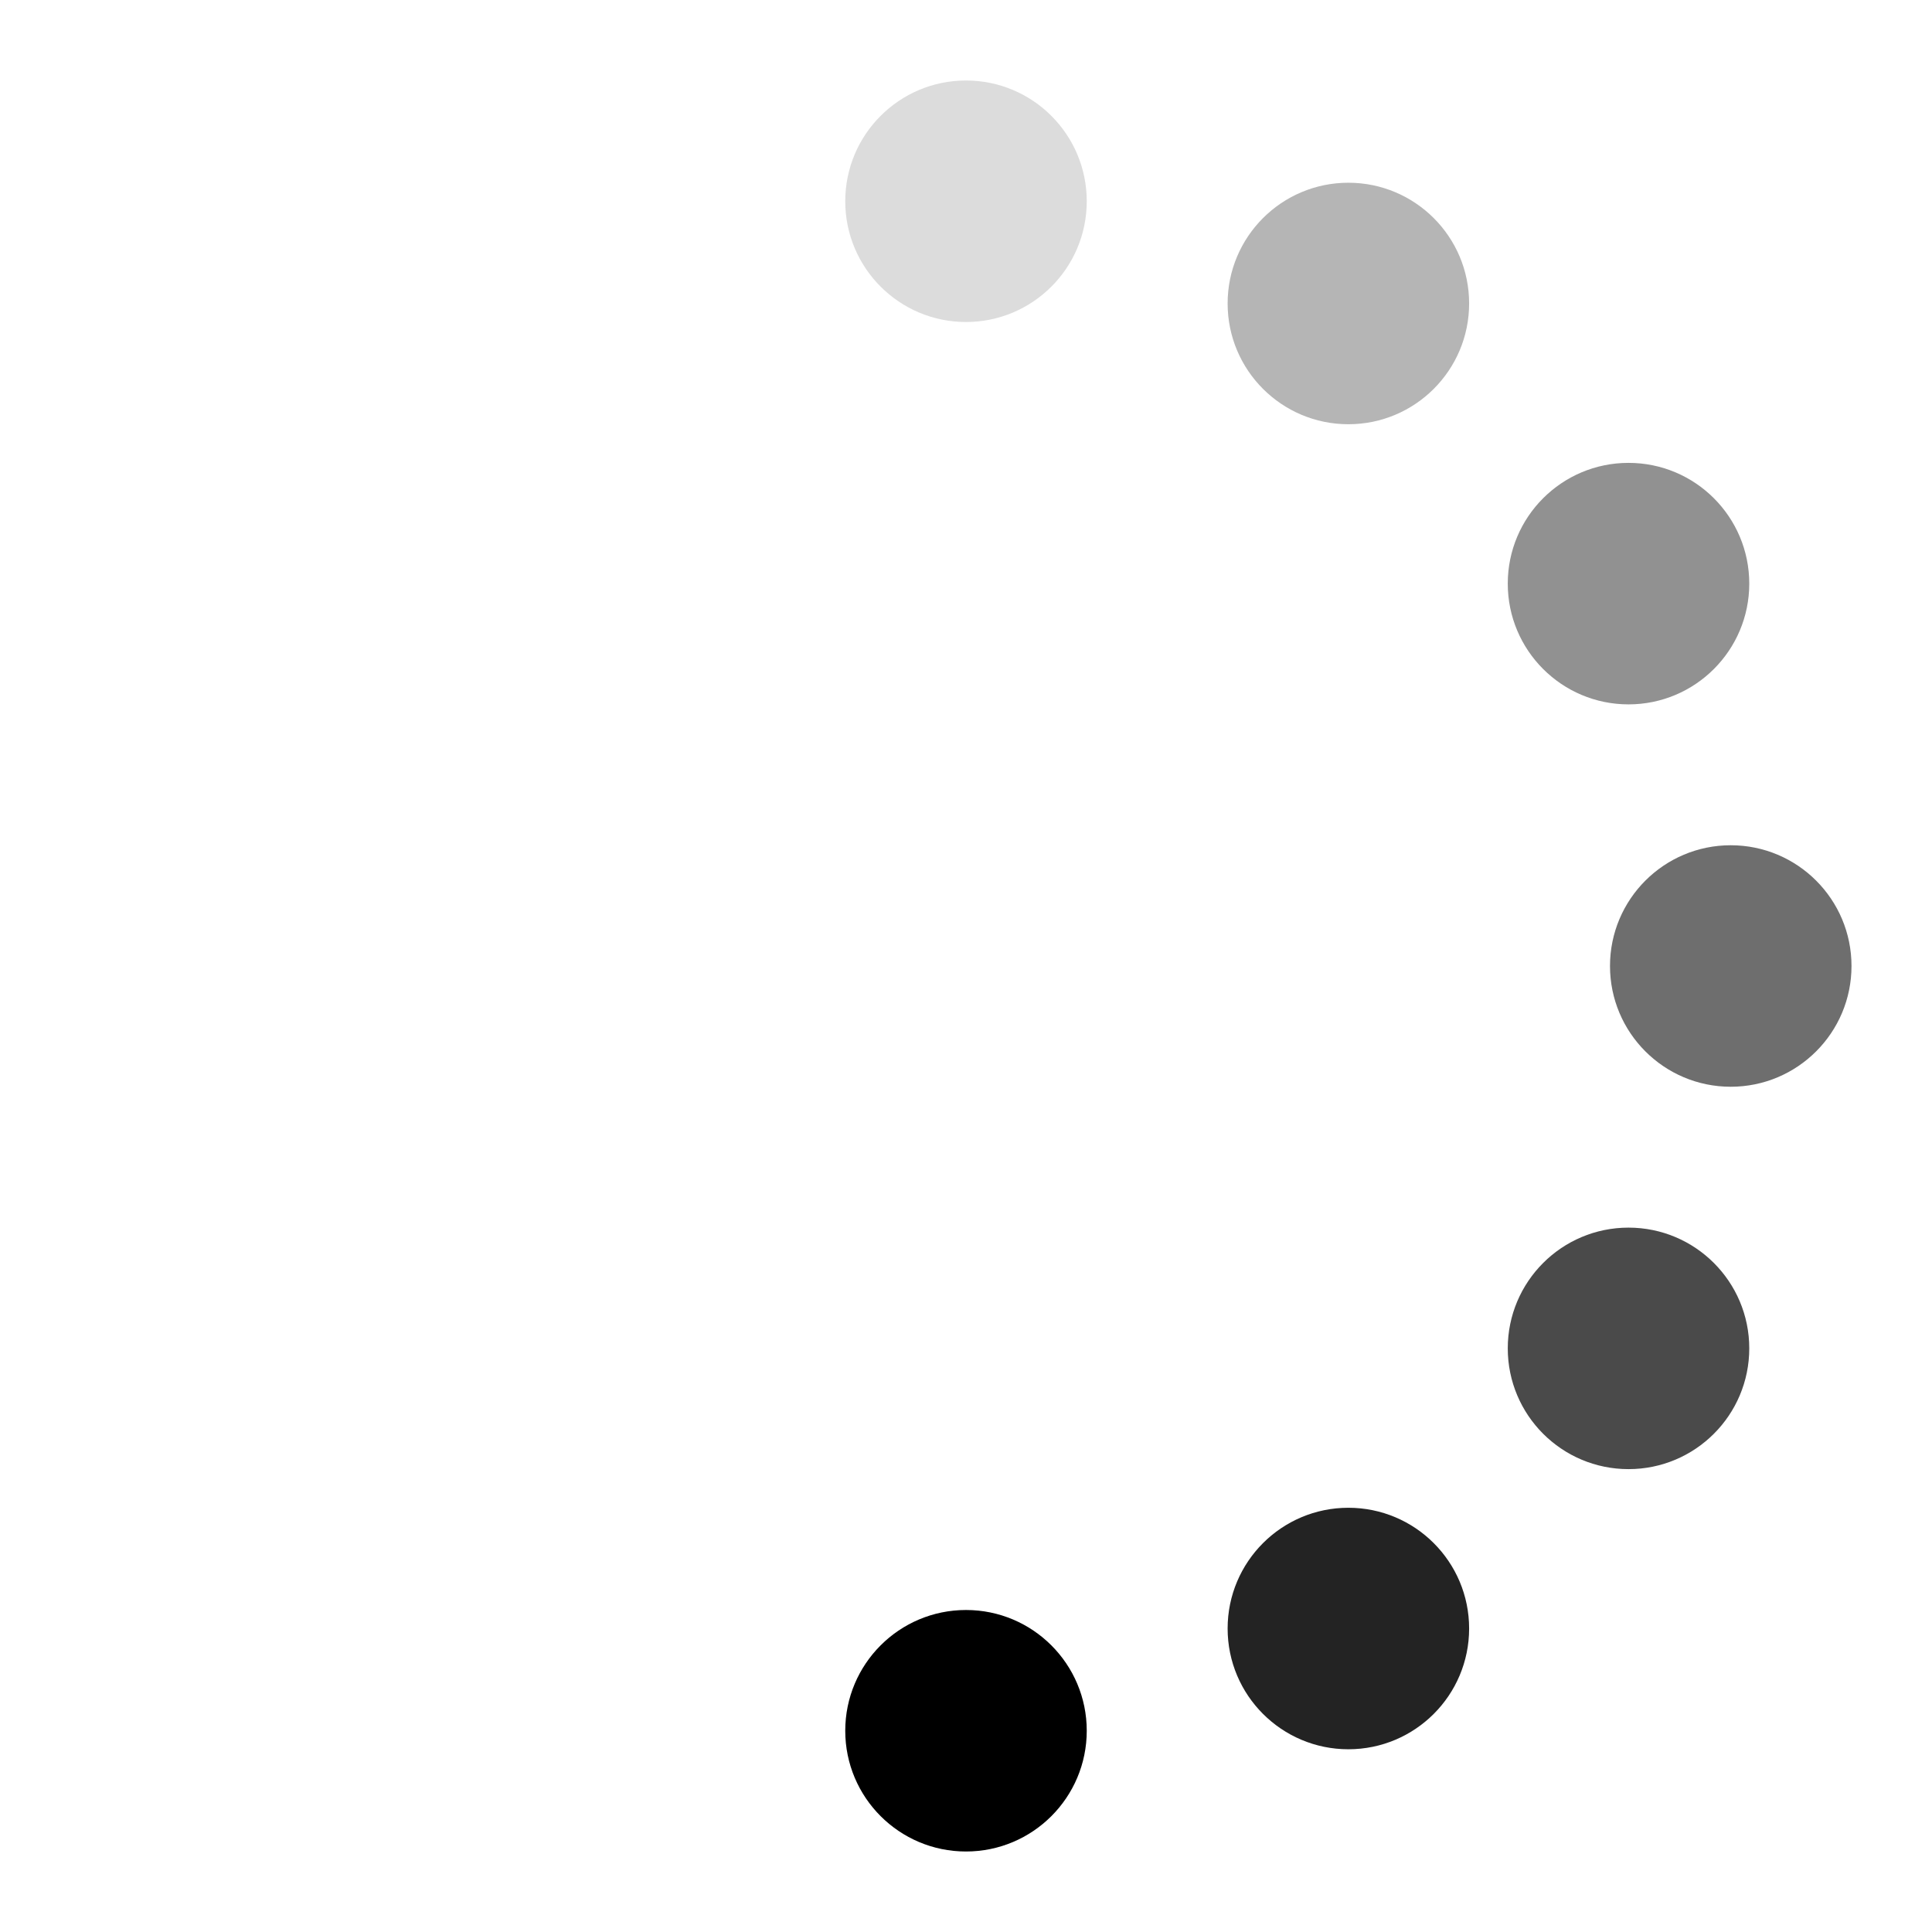
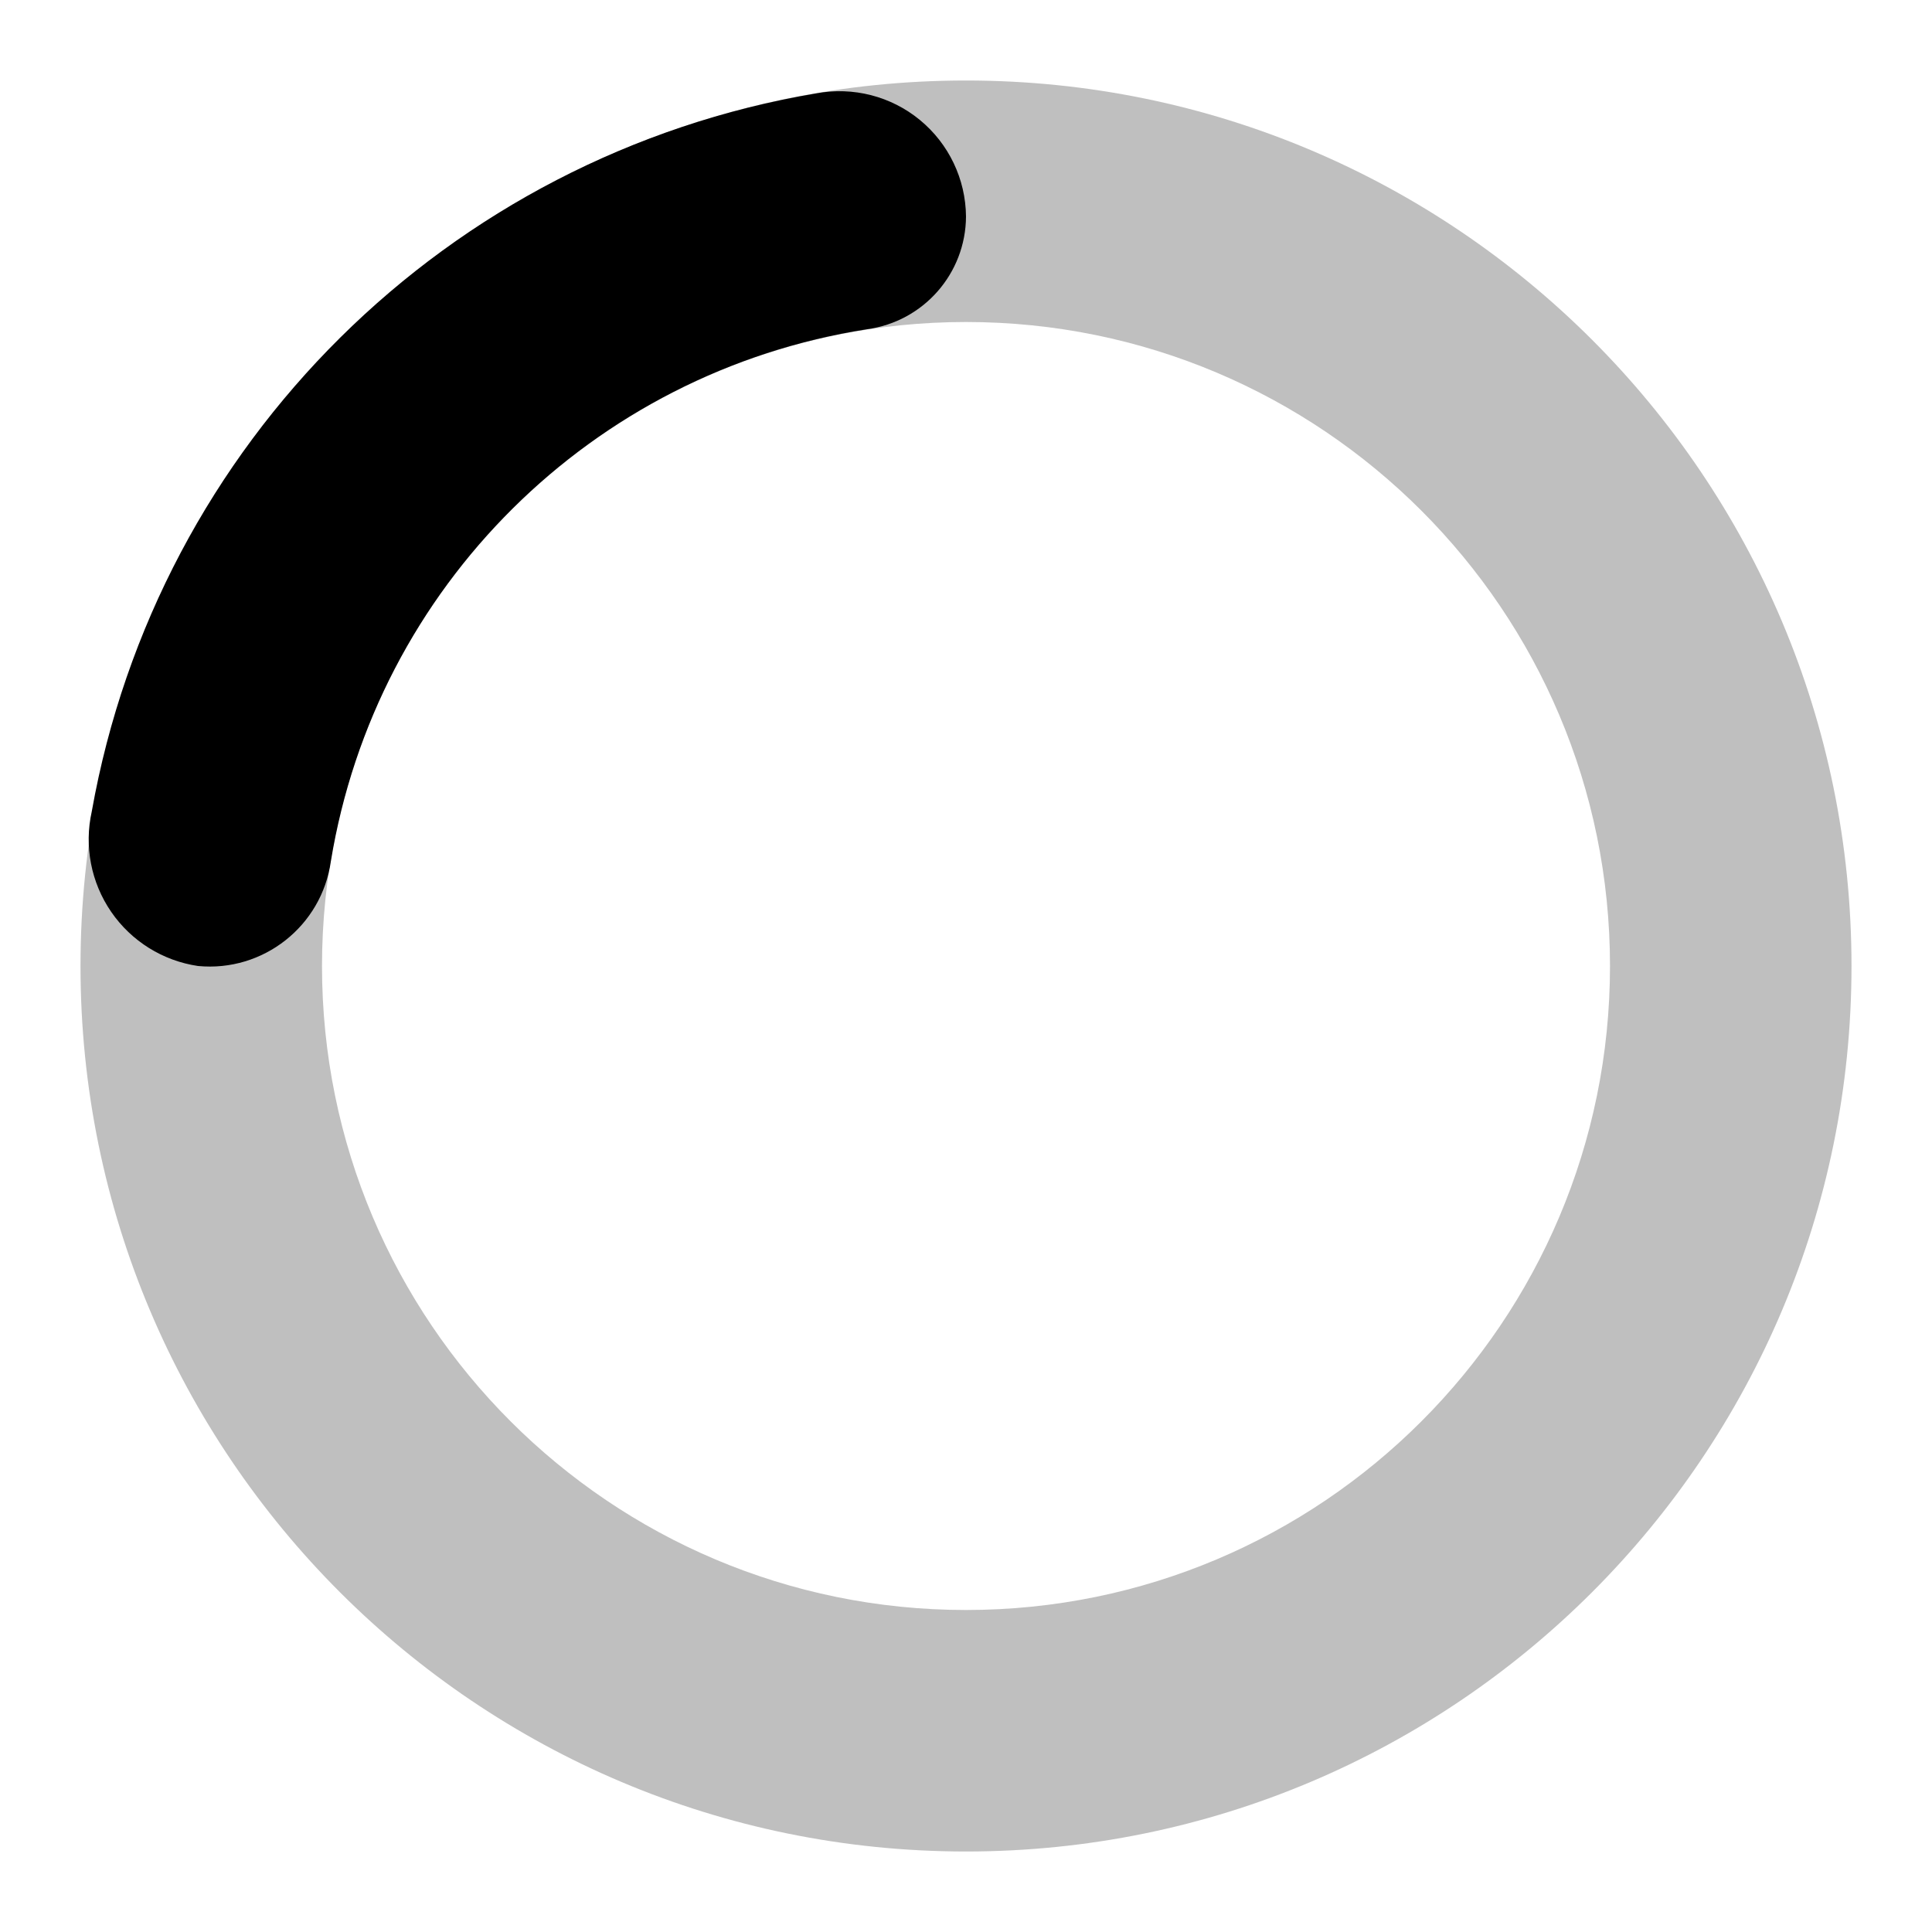
<svg xmlns="http://www.w3.org/2000/svg" width="24" height="24" viewBox="0 0 24 24">
-   <style>.spinner_Wezc{transform-origin:center;animation:spinner_Oiah .75s step-end infinite}@keyframes spinner_Oiah{8.3%{transform:rotate(30deg)}16.6%{transform:rotate(60deg)}25%{transform:rotate(90deg)}33.3%{transform:rotate(120deg)}41.6%{transform:rotate(150deg)}50%{transform:rotate(180deg)}58.3%{transform:rotate(210deg)}66.6%{transform:rotate(240deg)}75%{transform:rotate(270deg)}83.3%{transform:rotate(300deg)}91.6%{transform:rotate(330deg)}100%{transform:rotate(360deg)}}</style>
-   <g class="spinner_Wezc">
-     <circle cx="12" cy="2.5" r="1.5" opacity=".14" />
-     <circle cx="16.75" cy="3.77" r="1.5" opacity=".29" />
-     <circle cx="20.23" cy="7.25" r="1.5" opacity=".43" />
-     <circle cx="21.50" cy="12.00" r="1.5" opacity=".57" />
-     <circle cx="20.23" cy="16.75" r="1.5" opacity=".71" />
-     <circle cx="16.75" cy="20.23" r="1.5" opacity=".86" />
-     <circle cx="12" cy="21.5" r="1.5" />
-   </g>
+   <style>.spinner_ajPY{transform-origin:center;animation:spinner_AtaB .75s infinite linear}@keyframes spinner_AtaB{100%{transform:rotate(360deg)}}</style>
+   <path d="M12,1A11,11,0,1,0,23,12,11,11,0,0,0,12,1Zm0,19a8,8,0,1,1,8-8A8,8,0,0,1,12,20Z" opacity=".25" />
+   <path d="M10.14,1.16a11,11,0,0,0-9,8.92A1.59,1.59,0,0,0,2.46,12,1.52,1.52,0,0,0,4.11,10.7a8,8,0,0,1,6.66-6.61A1.42,1.42,0,0,0,12,2.69h0A1.57,1.57,0,0,0,10.14,1.16Z" class="spinner_ajPY" />
</svg>
